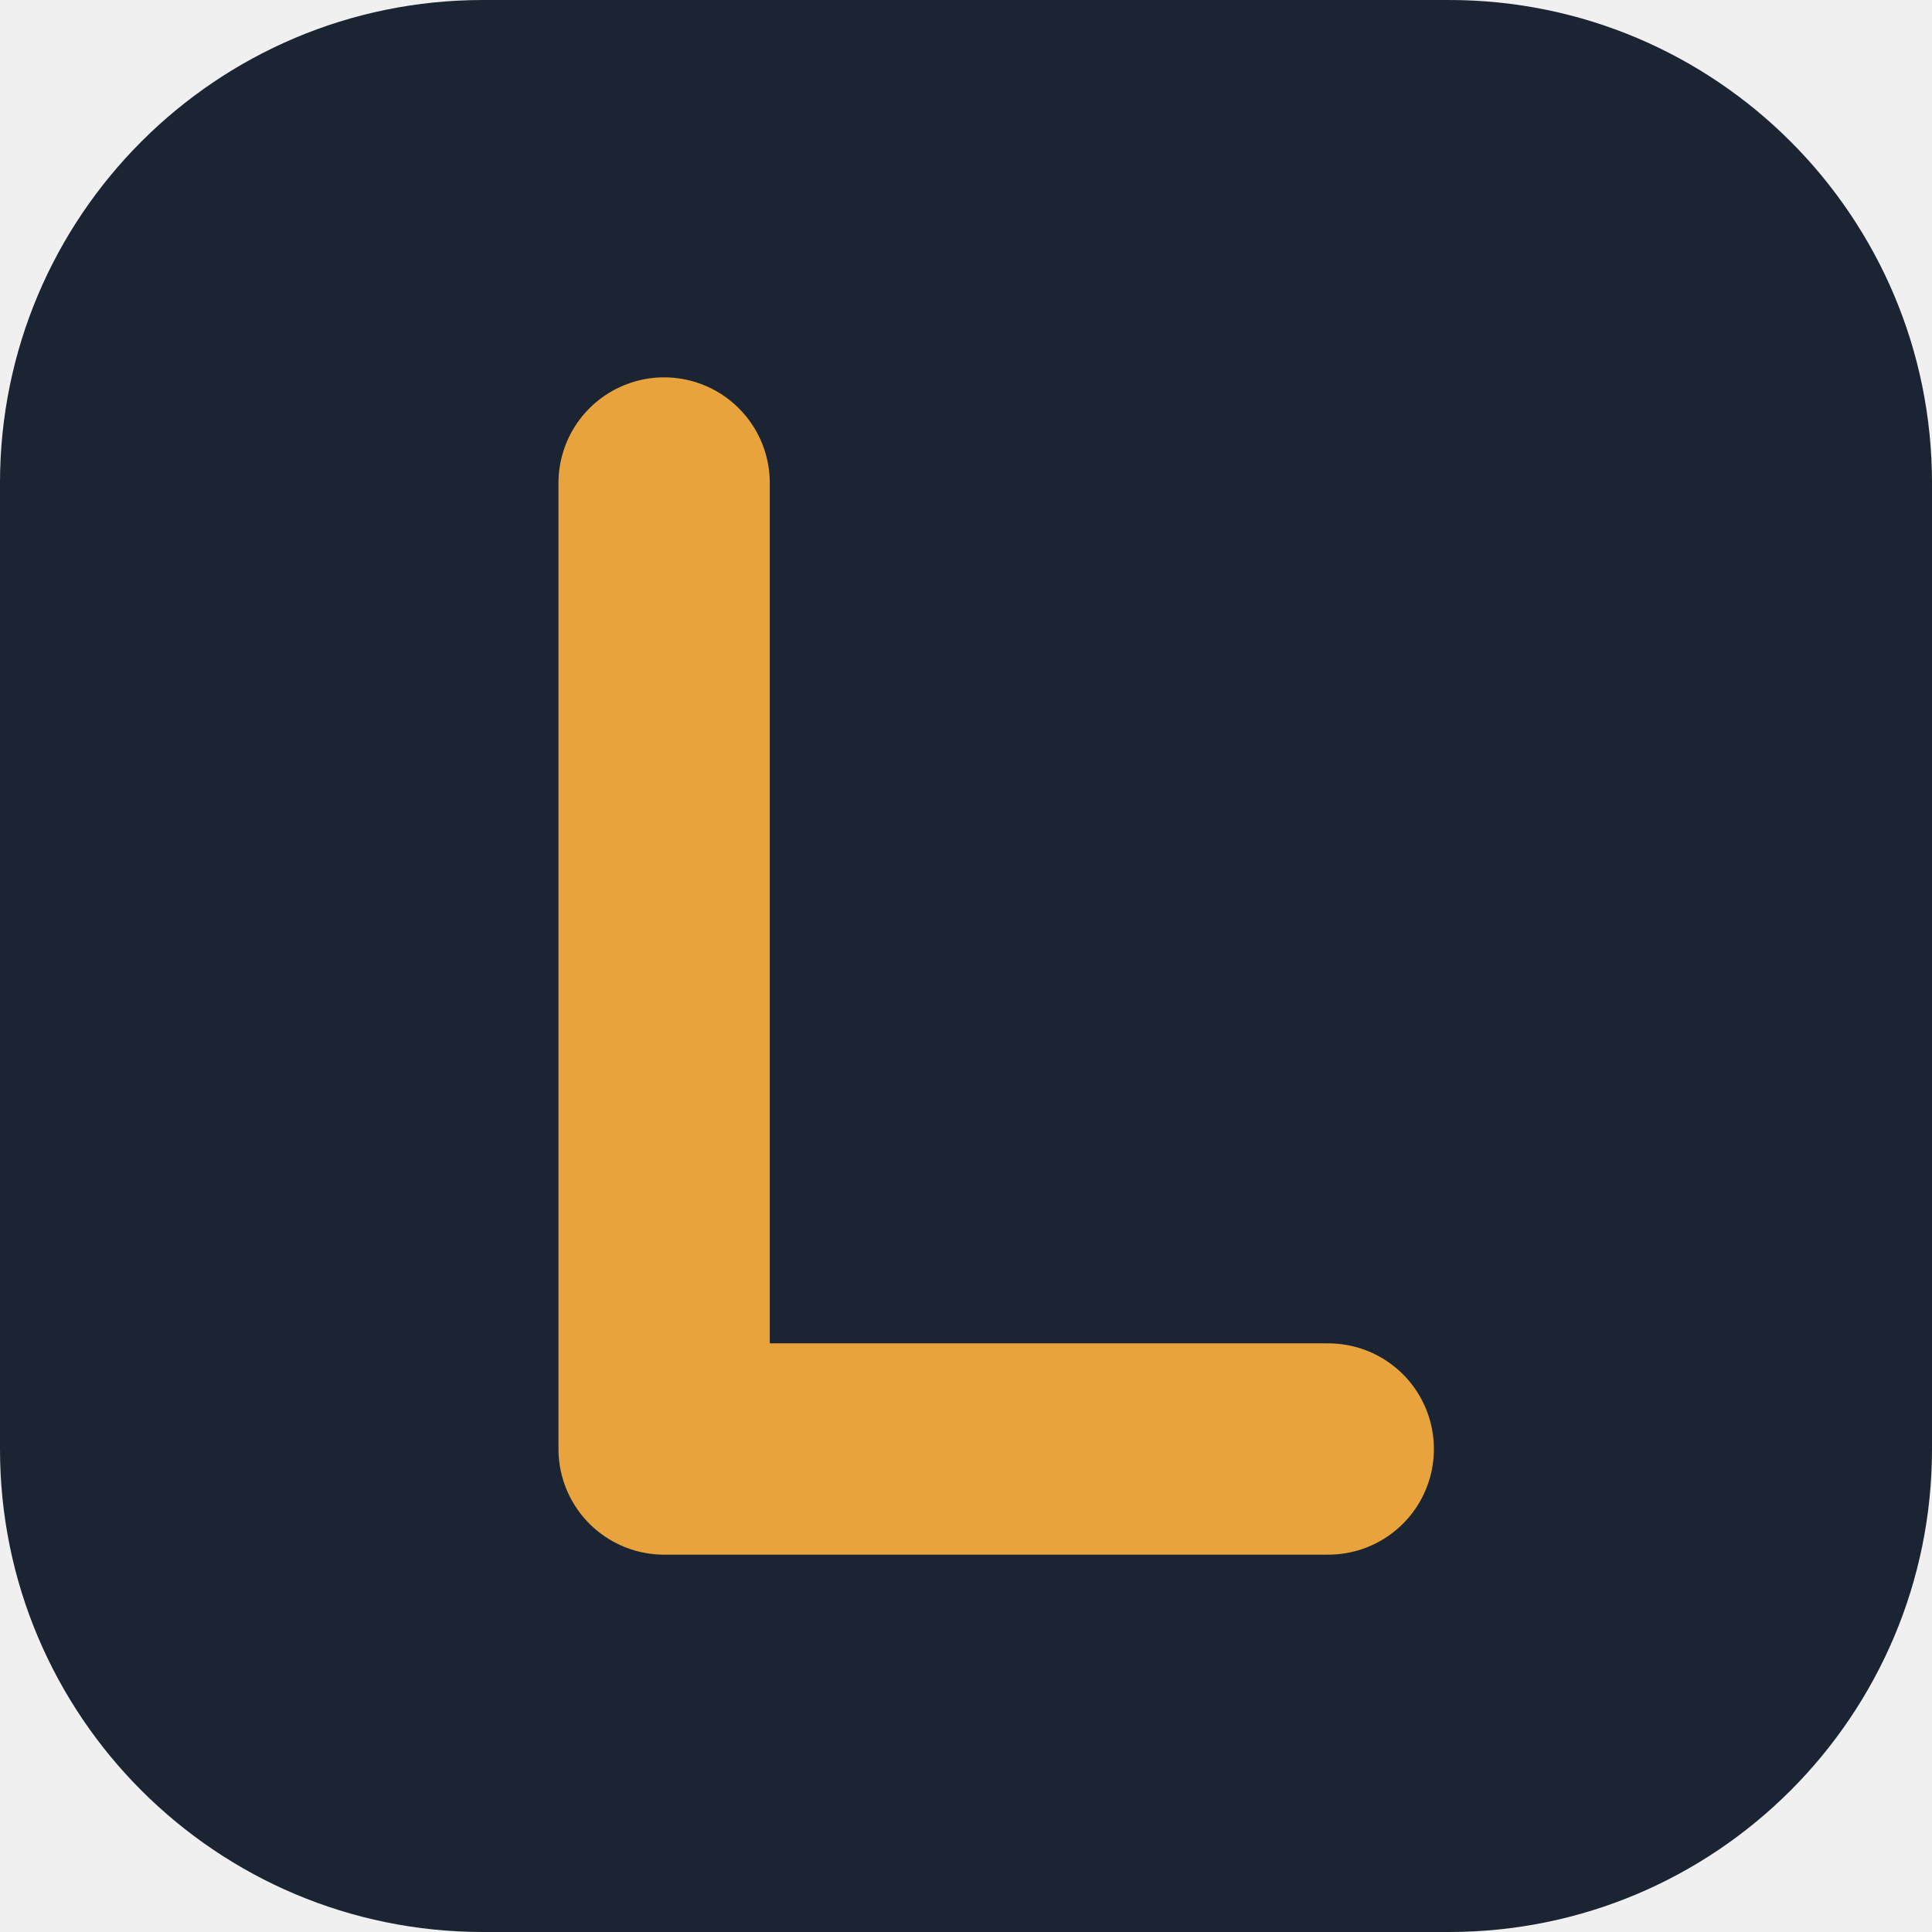
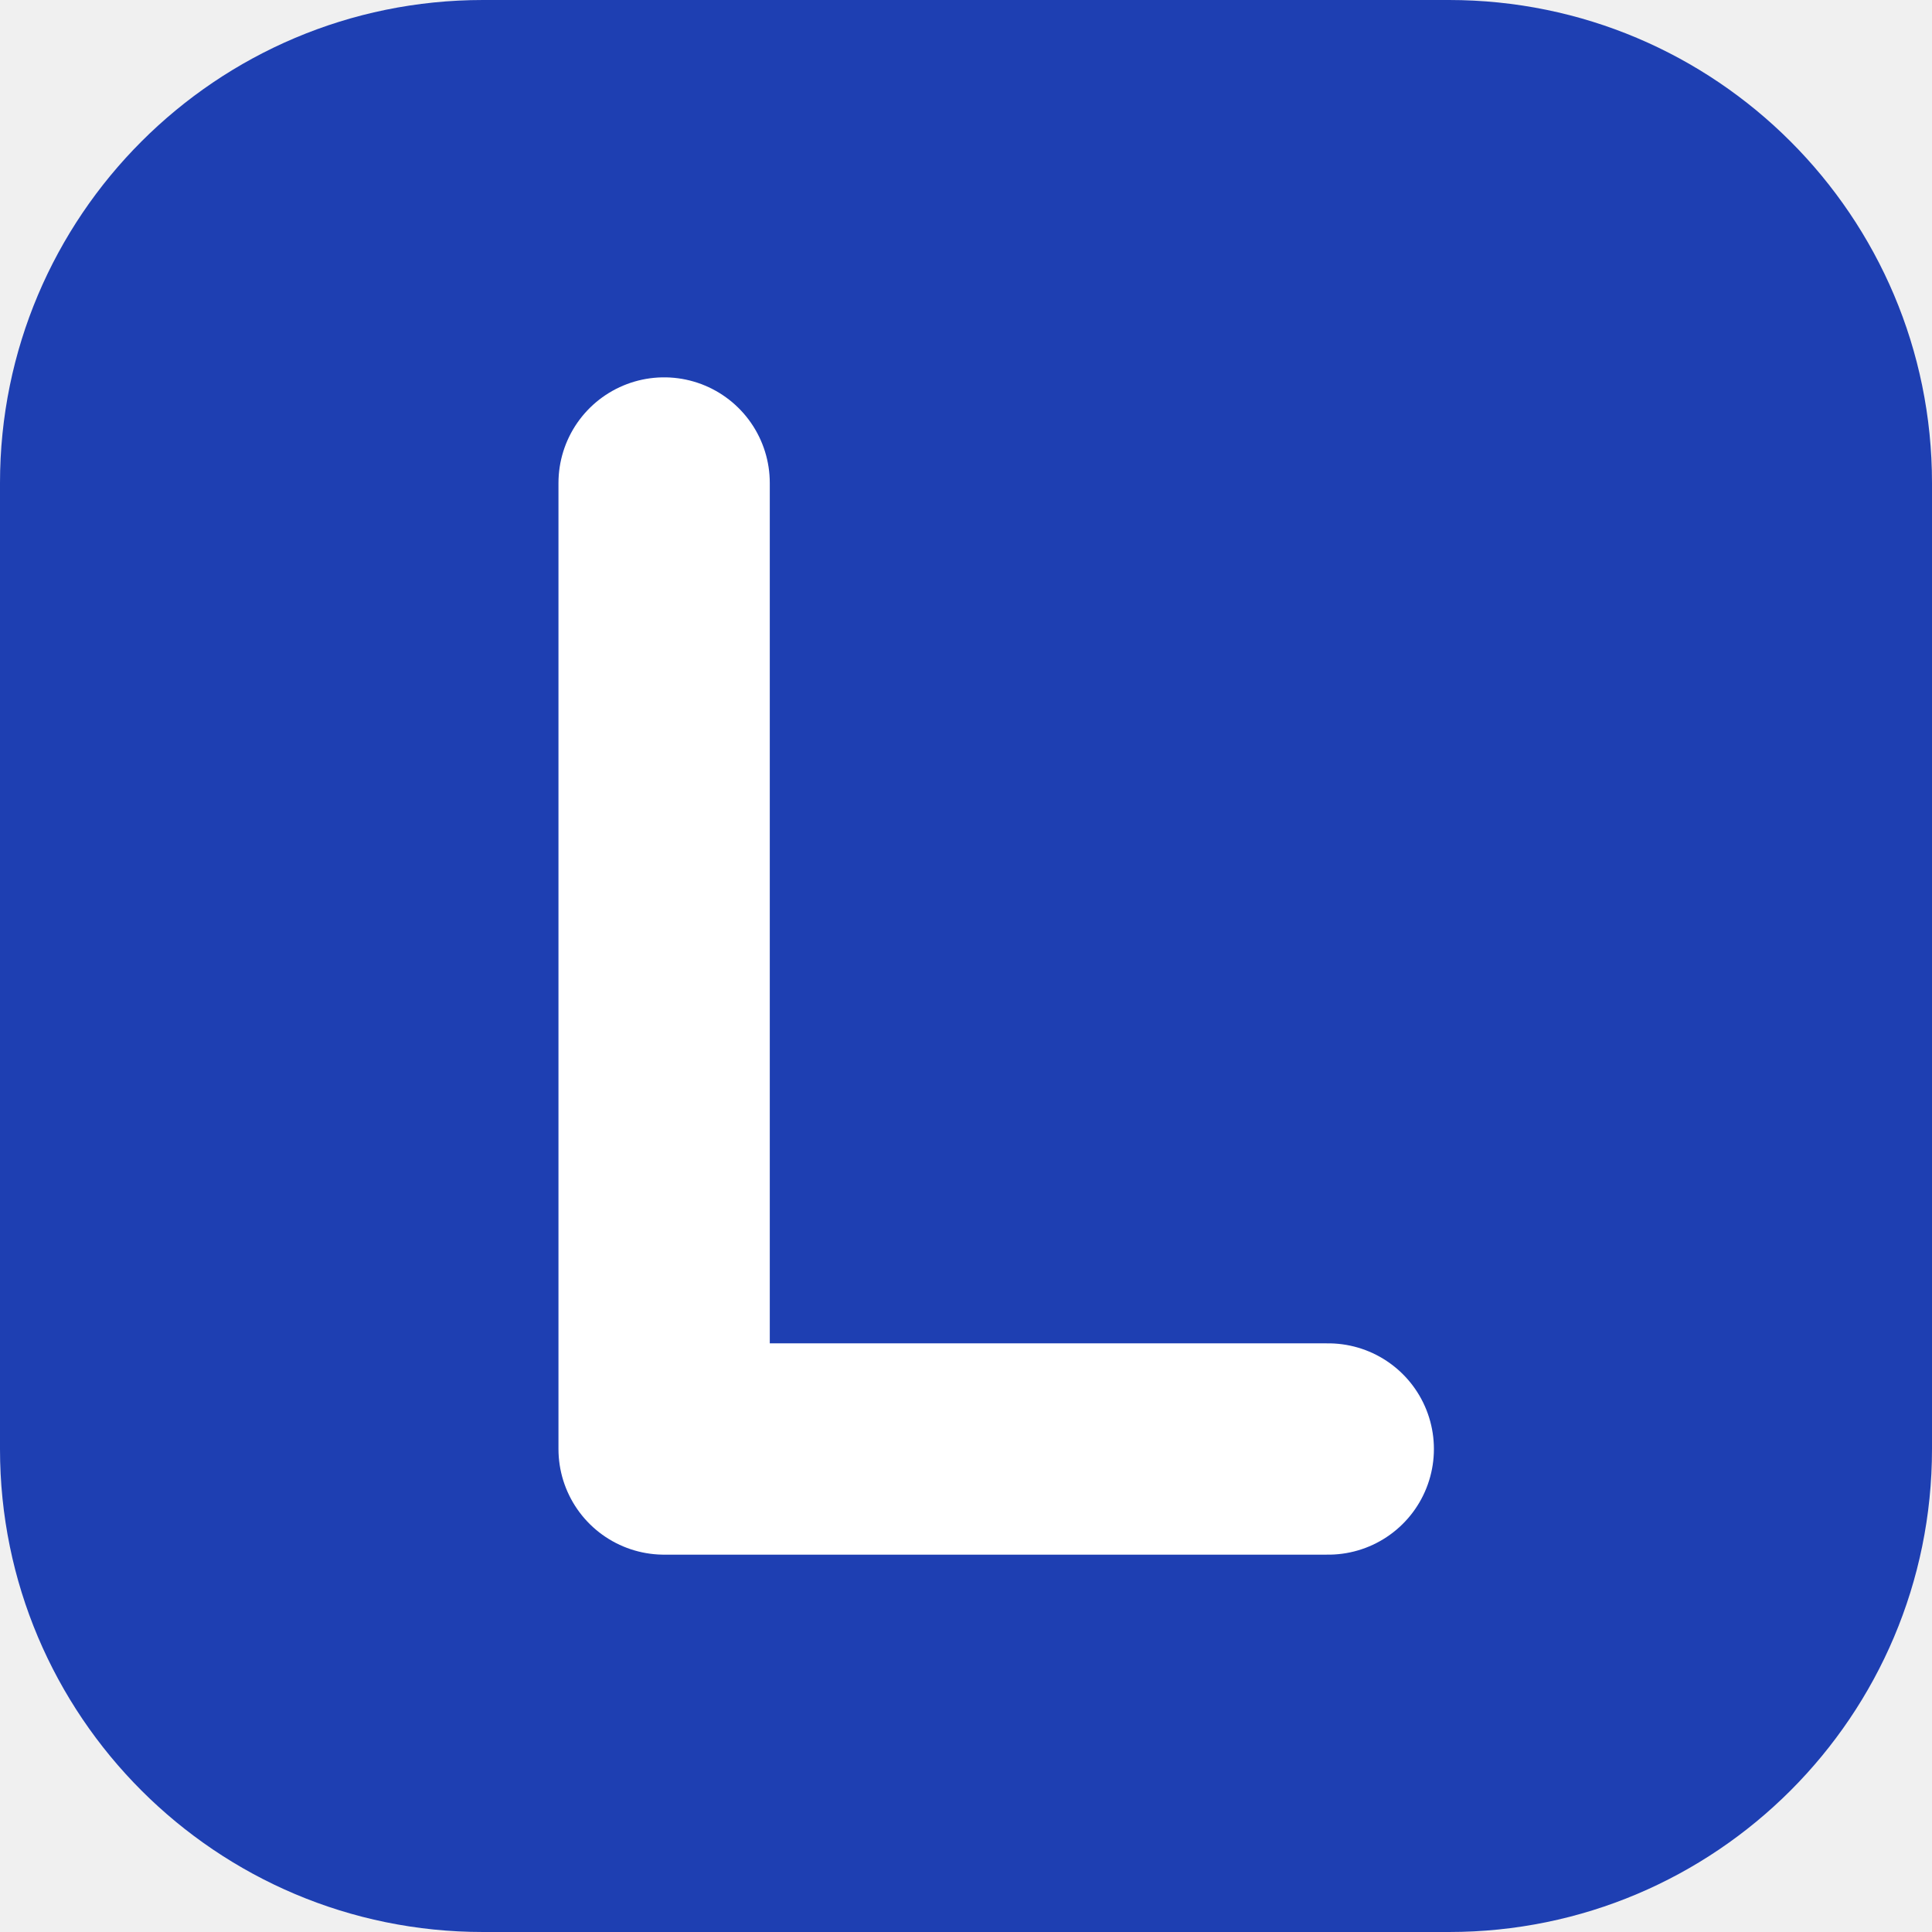
<svg xmlns="http://www.w3.org/2000/svg" viewBox="0 0 32 32">
-   <rect width="32" height="32" rx="8" fill="#1b2433" />
-   <path d="M11 8v16h11" fill="none" stroke="#e8a33d" stroke-width="3.5" stroke-linecap="round" stroke-linejoin="round" />
+   <rect width="32" height="32" rx="8" fill="#1e3fb2" />
+   <path d="M11 8v16h11" fill="none" stroke="#ffffff" stroke-width="3.5" stroke-linecap="round" stroke-linejoin="round" />
</svg>
